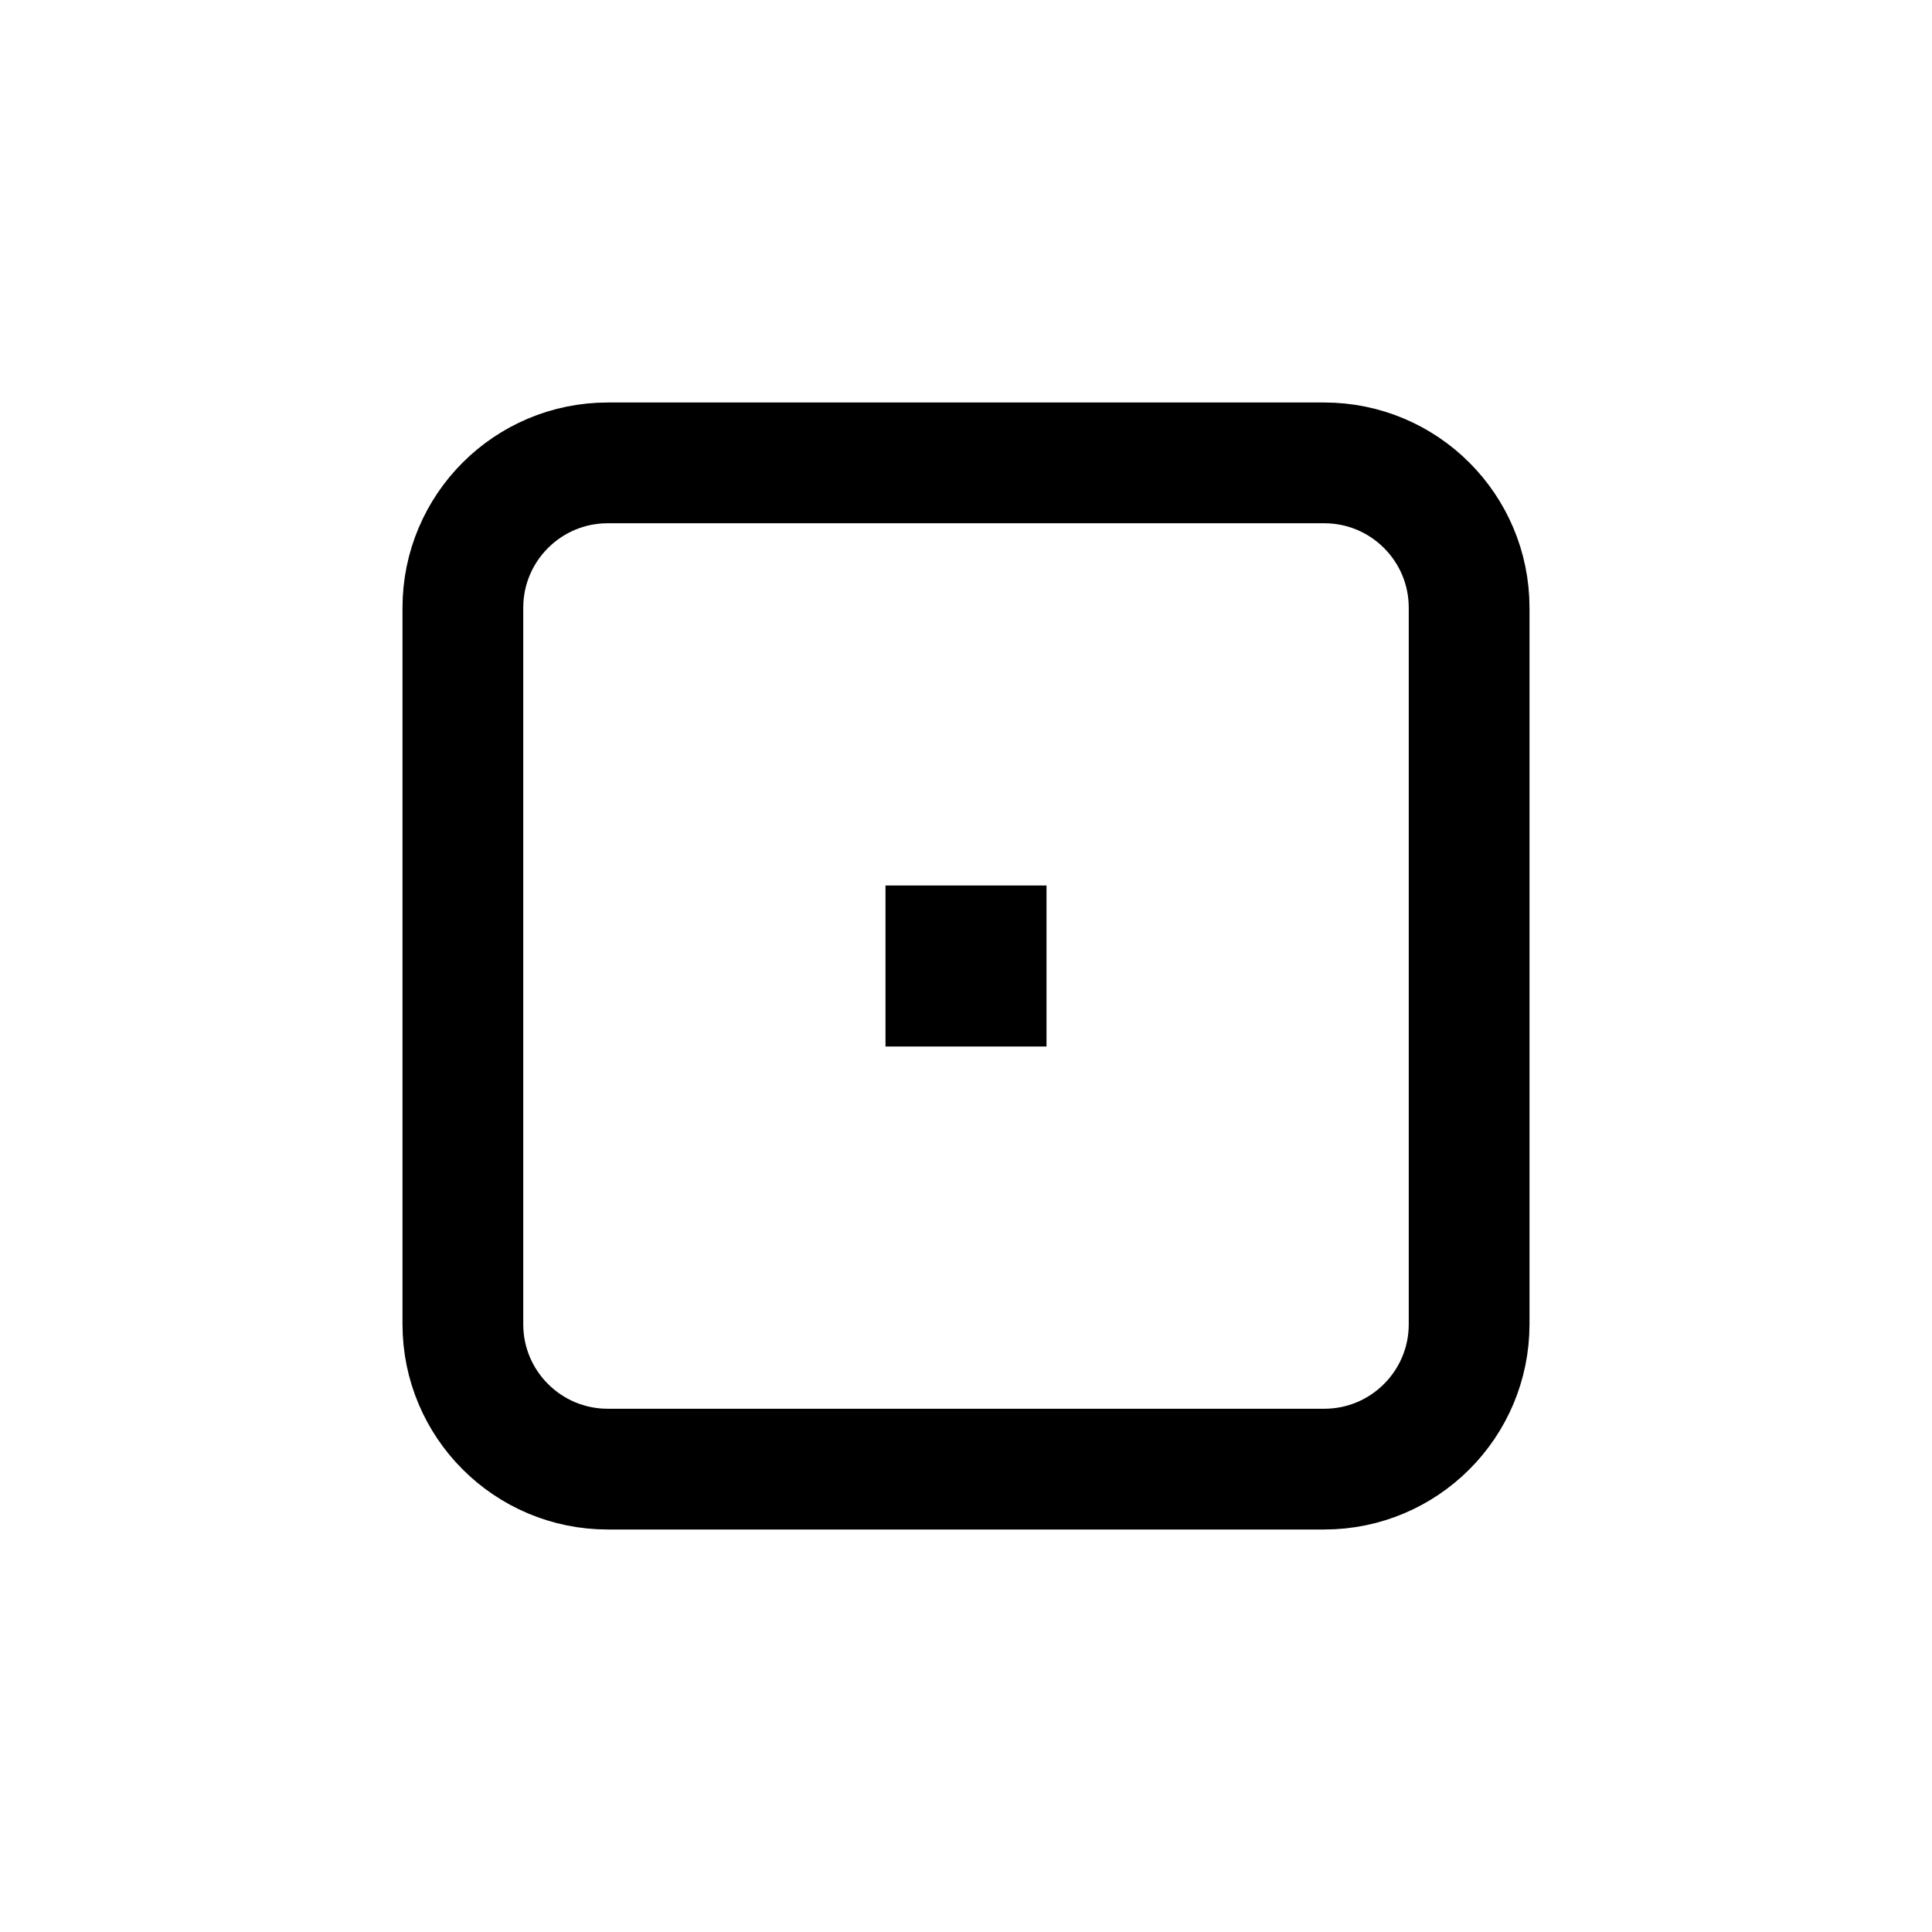
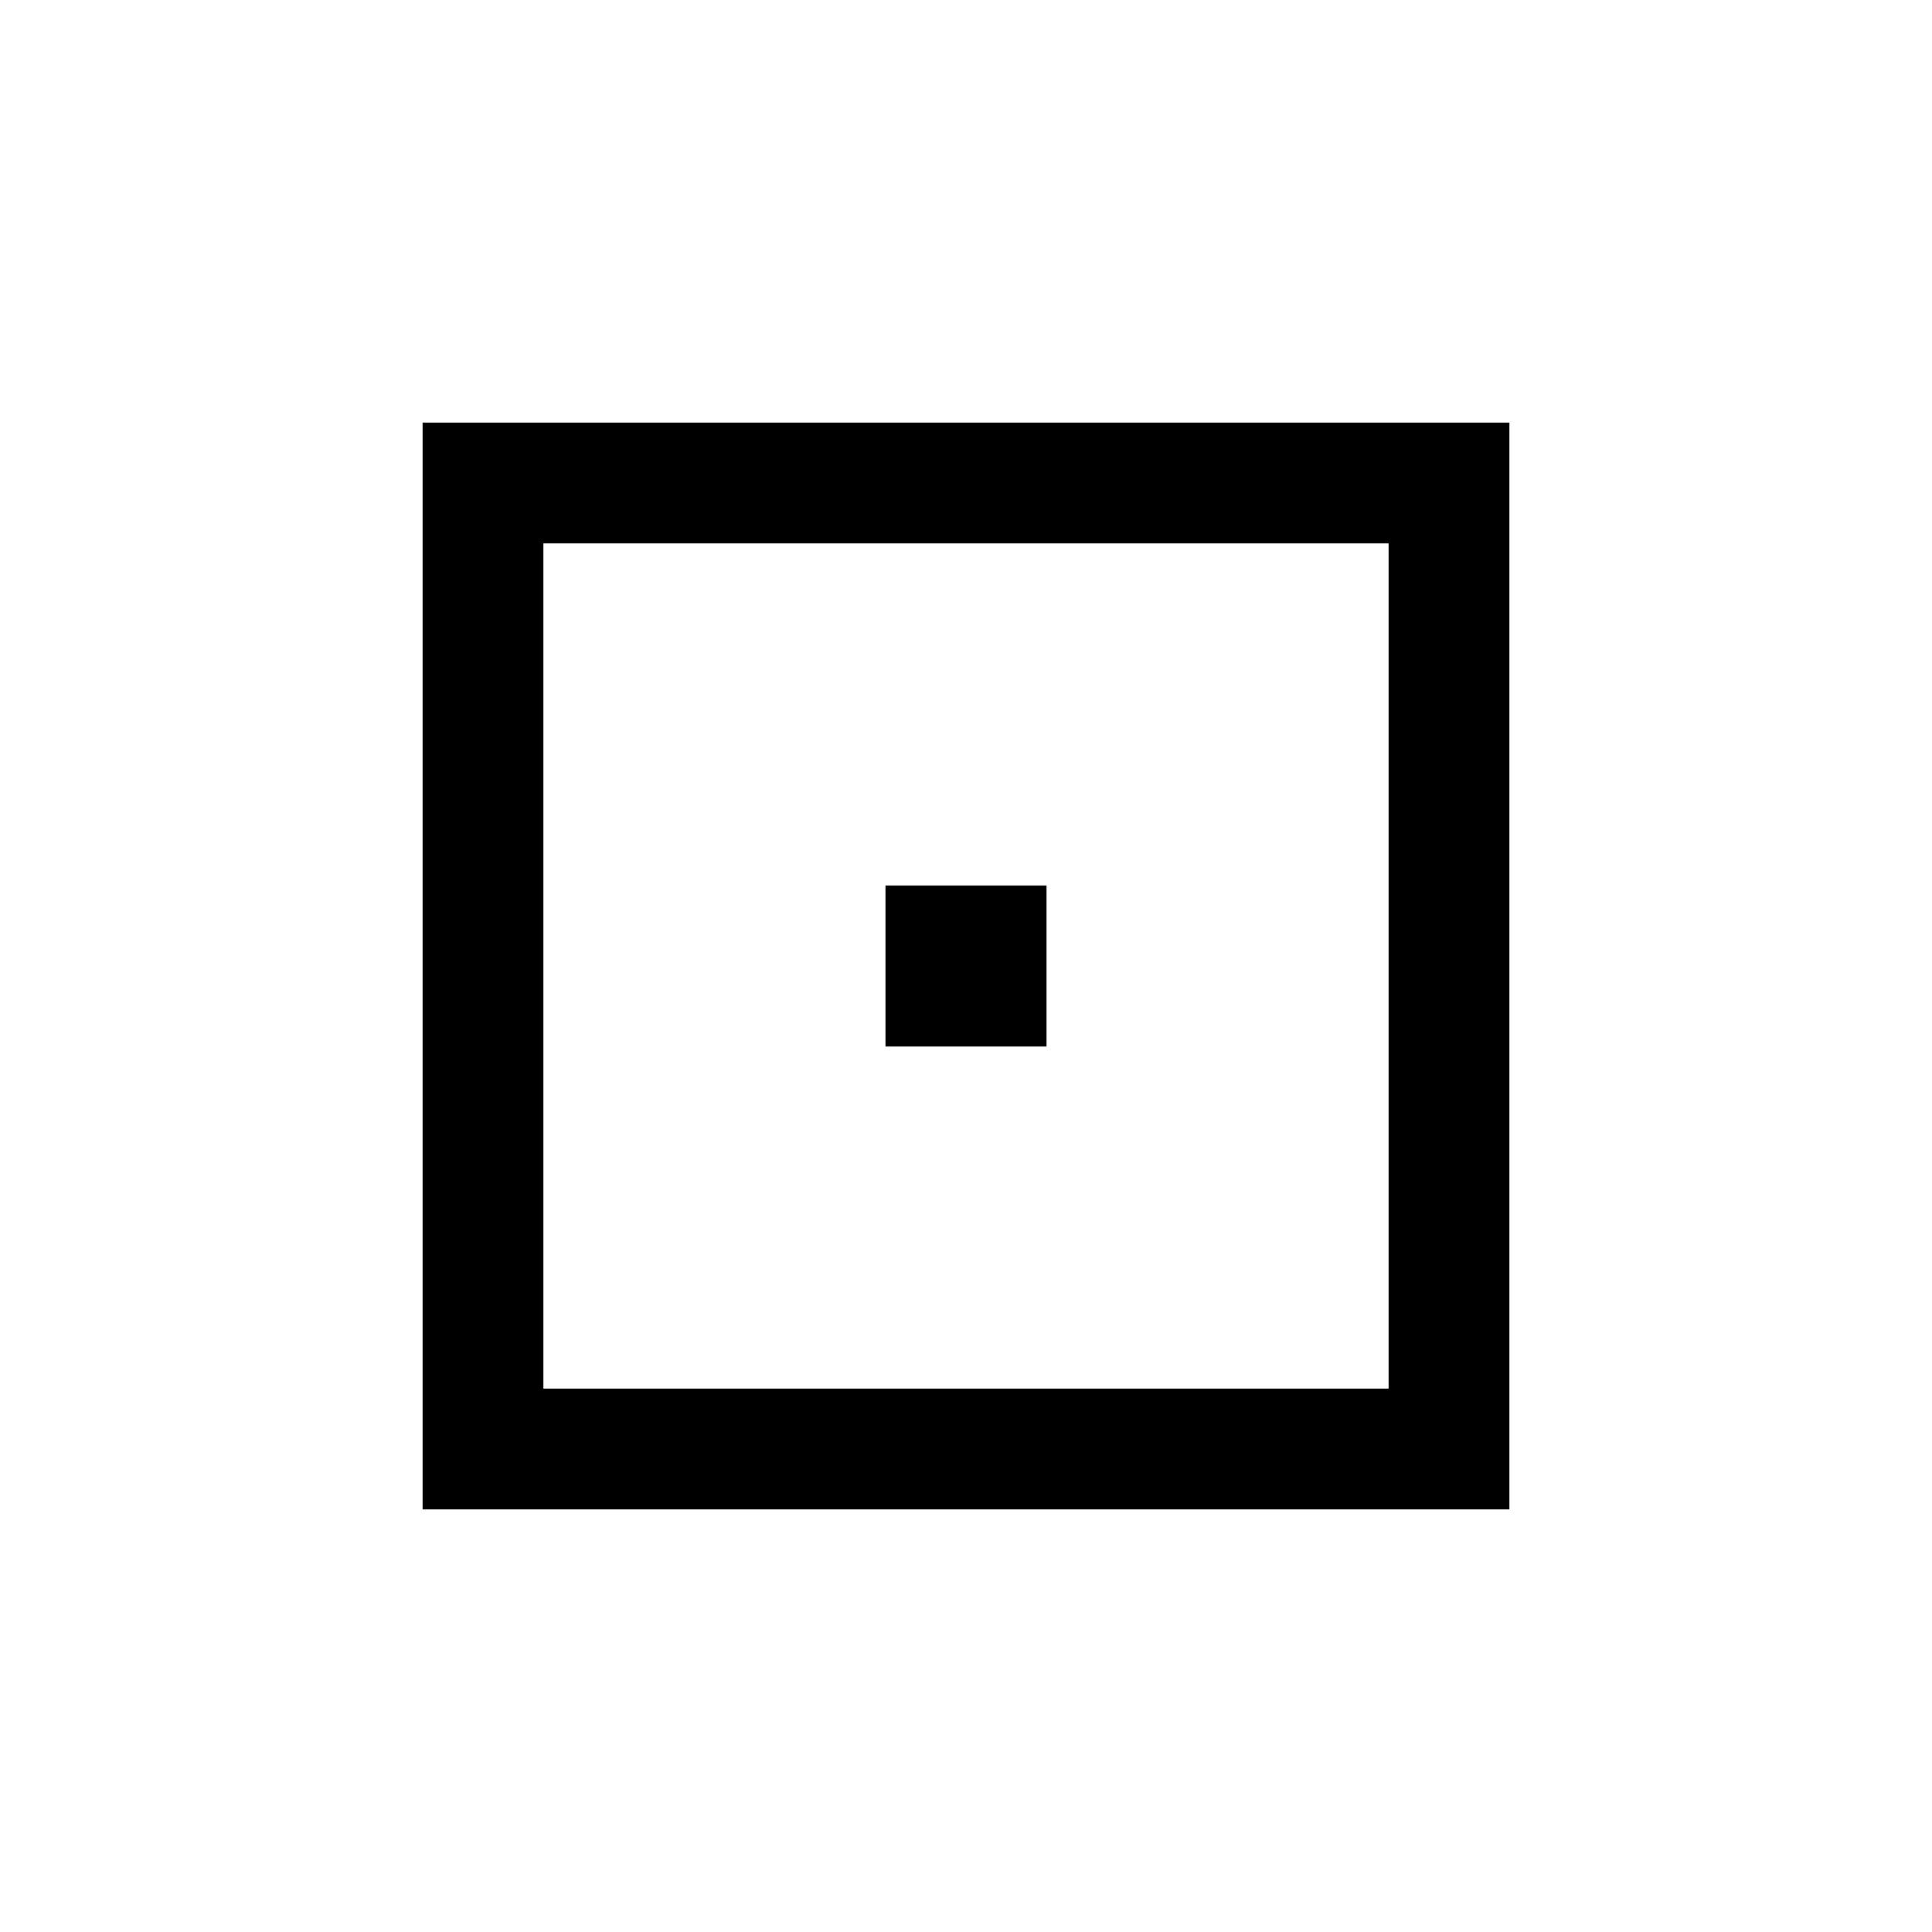
- <svg xmlns="http://www.w3.org/2000/svg" viewBox="0 0 24 24" width="24" height="24">
-   <rect x="5.75" y="5.75" width="12.5" height="12.5" rx="1.8" fill="none" stroke="currentColor" stroke-width="1.5" />
-   <rect x="11" y="11" width="2" height="2" fill="currentColor" />
+ <svg xmlns="http://www.w3.org/2000/svg" viewBox="0 0 24 24" width="24" height="24" fill="none" stroke="currentColor" stroke-width="1.5" stroke-linecap="butt" stroke-linejoin="miter">
+   <rect x="6" y="6" width="12" height="12" />
+   <rect x="11" y="11" width="2" height="2" fill="currentColor" stroke="none" />
</svg>
